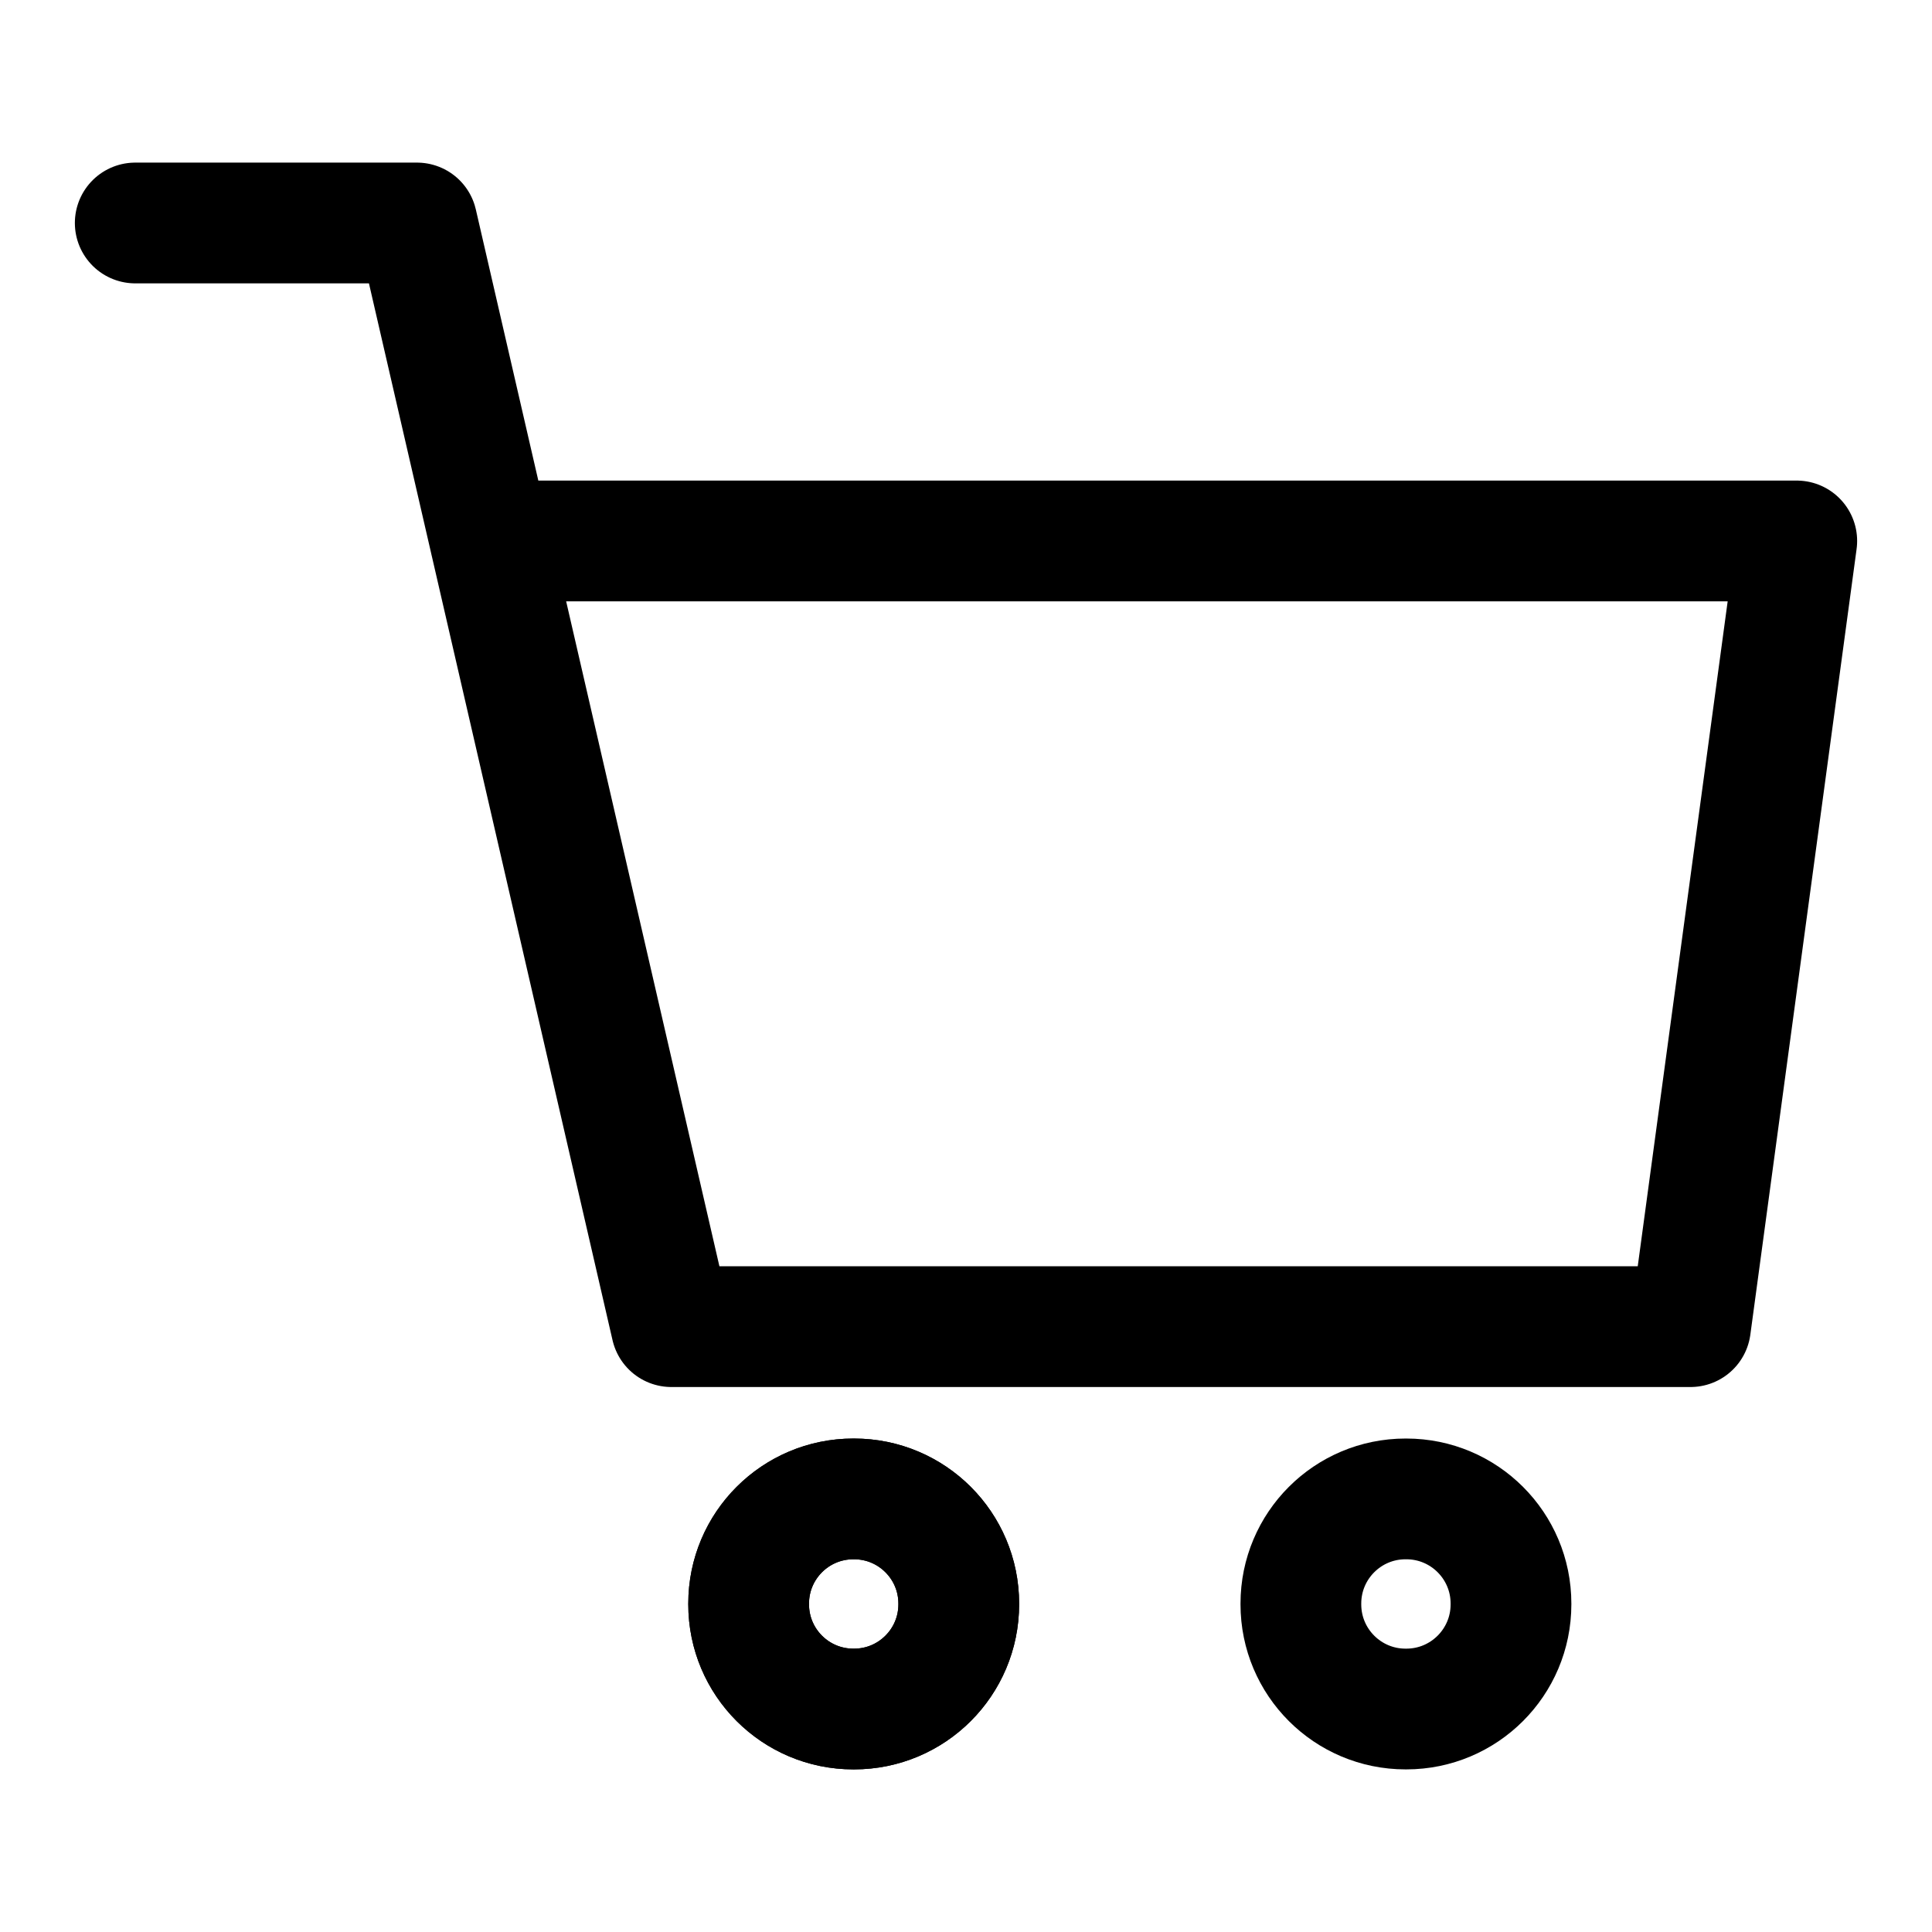
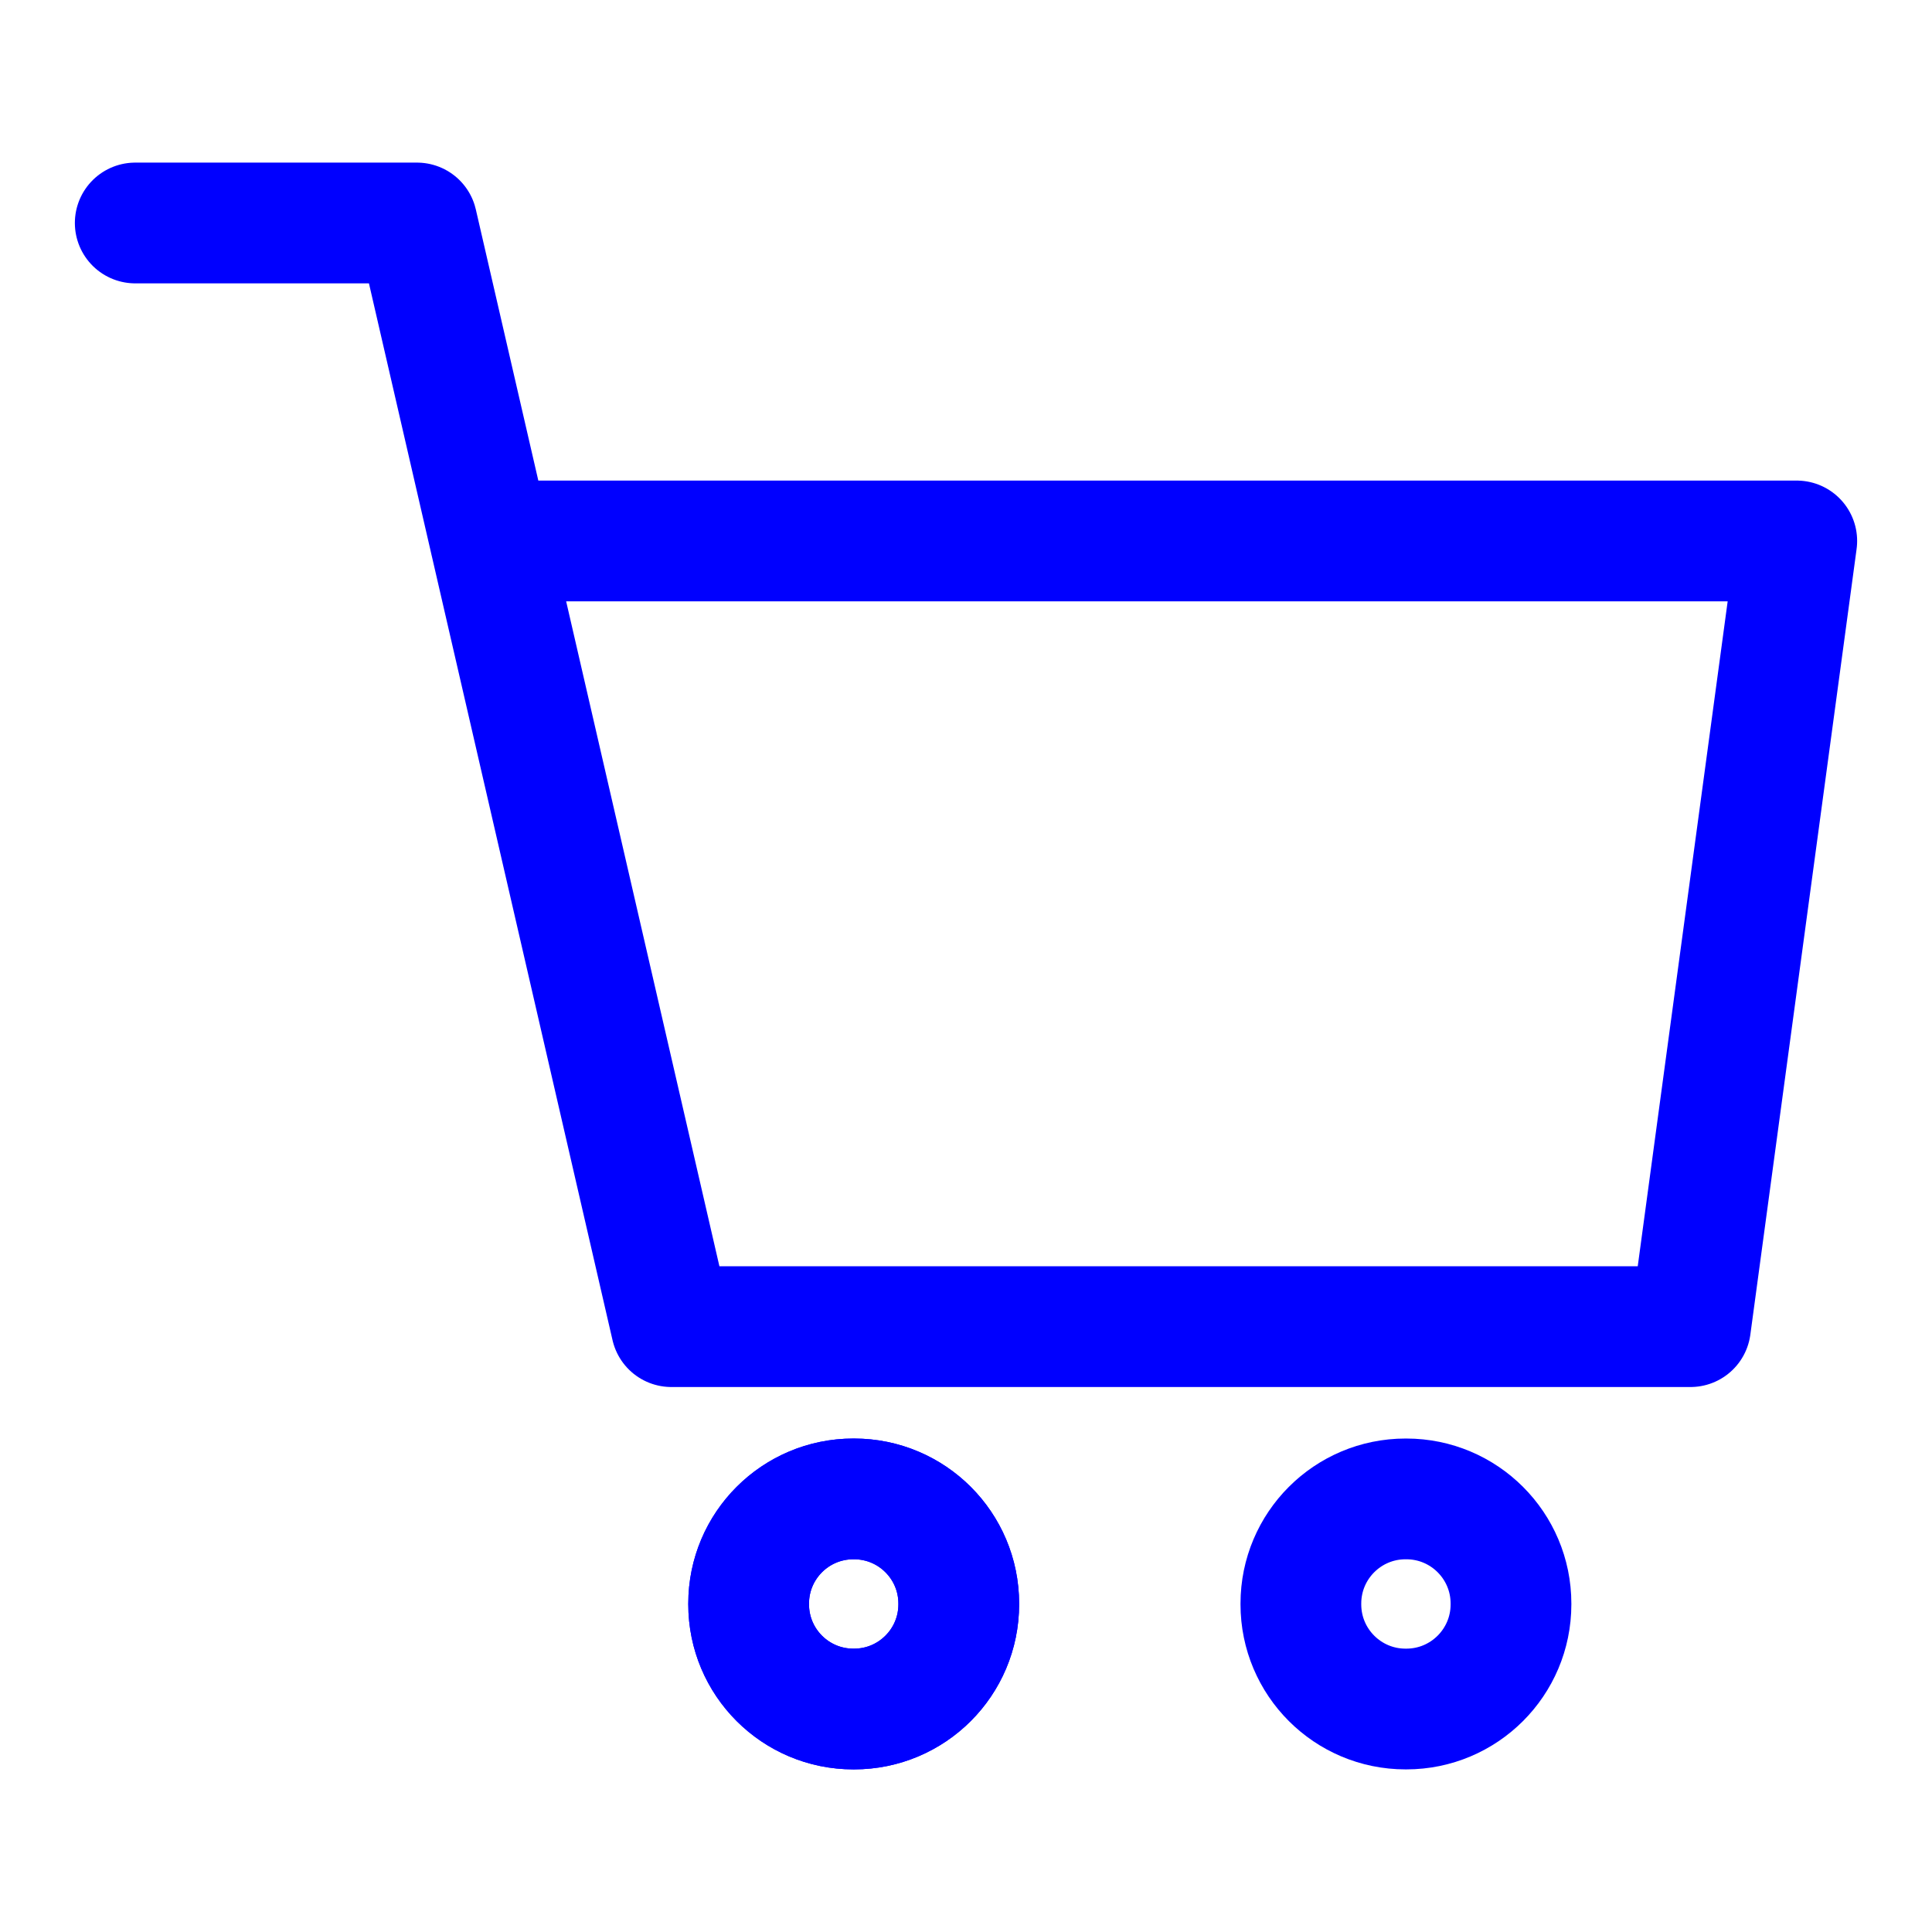
<svg xmlns="http://www.w3.org/2000/svg" width="800px" height="800px" viewBox="0 0 24 24">
  <defs>
-     <style>.cls-1{fill:none;stroke:#000000;stroke-linecap:round;stroke-linejoin:round;stroke-width:1.5px;}</style>
+     <style>.cls-1{fill:none;stroke:blue;stroke-linecap:round;stroke-linejoin:round;stroke-width:1.5px;}</style>
  </defs>
  <g id="ic-ecommerce-cart">
    <g id="Vrstva_536" data-name="Vrstva 536">
      <polyline class="cls-1" points="1.68 2.77 5.18 2.77 8.34 16.48 21 16.48 22.32 6.72 6.09 6.72" />
      <rect class="cls-1" x="9.3" y="18.62" width="2.61" height="2.61" rx="1.3" />
      <rect class="cls-1" x="9.3" y="18.62" width="2.61" height="2.61" rx="1.3" />
      <rect class="cls-1" x="16.16" y="18.62" width="2.61" height="2.61" rx="1.3" />
    </g>
  </g>
</svg>
